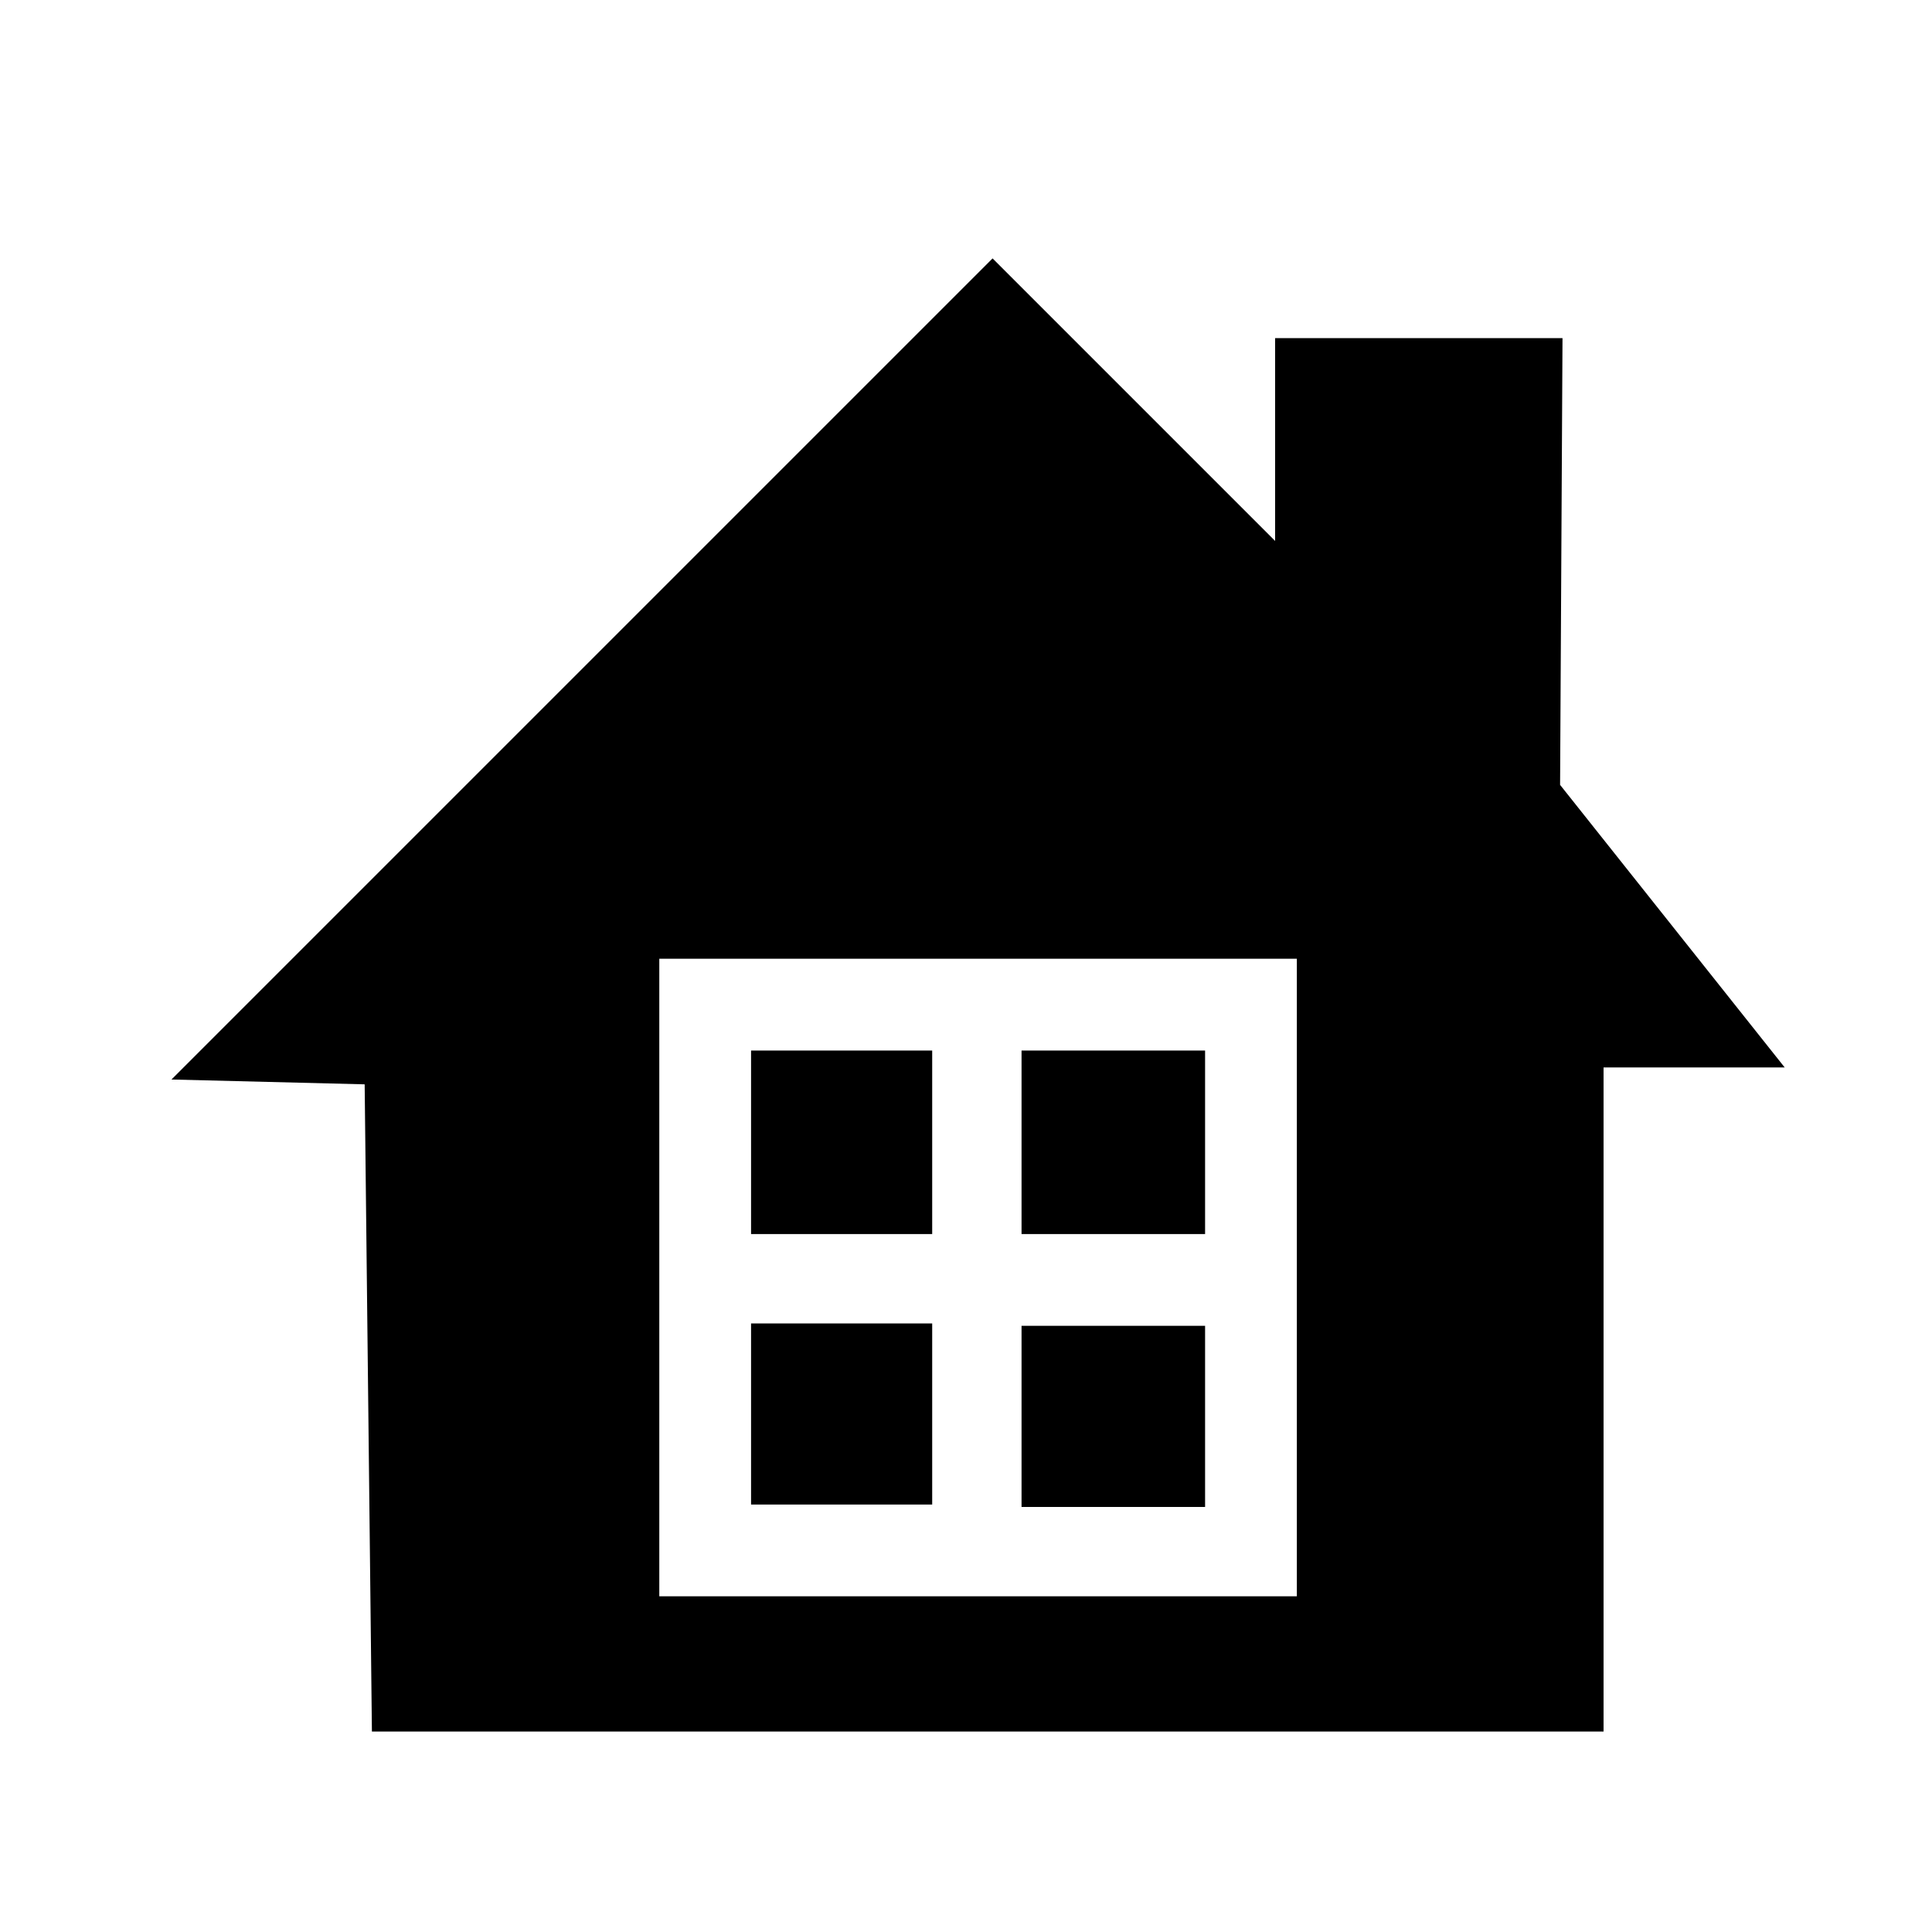
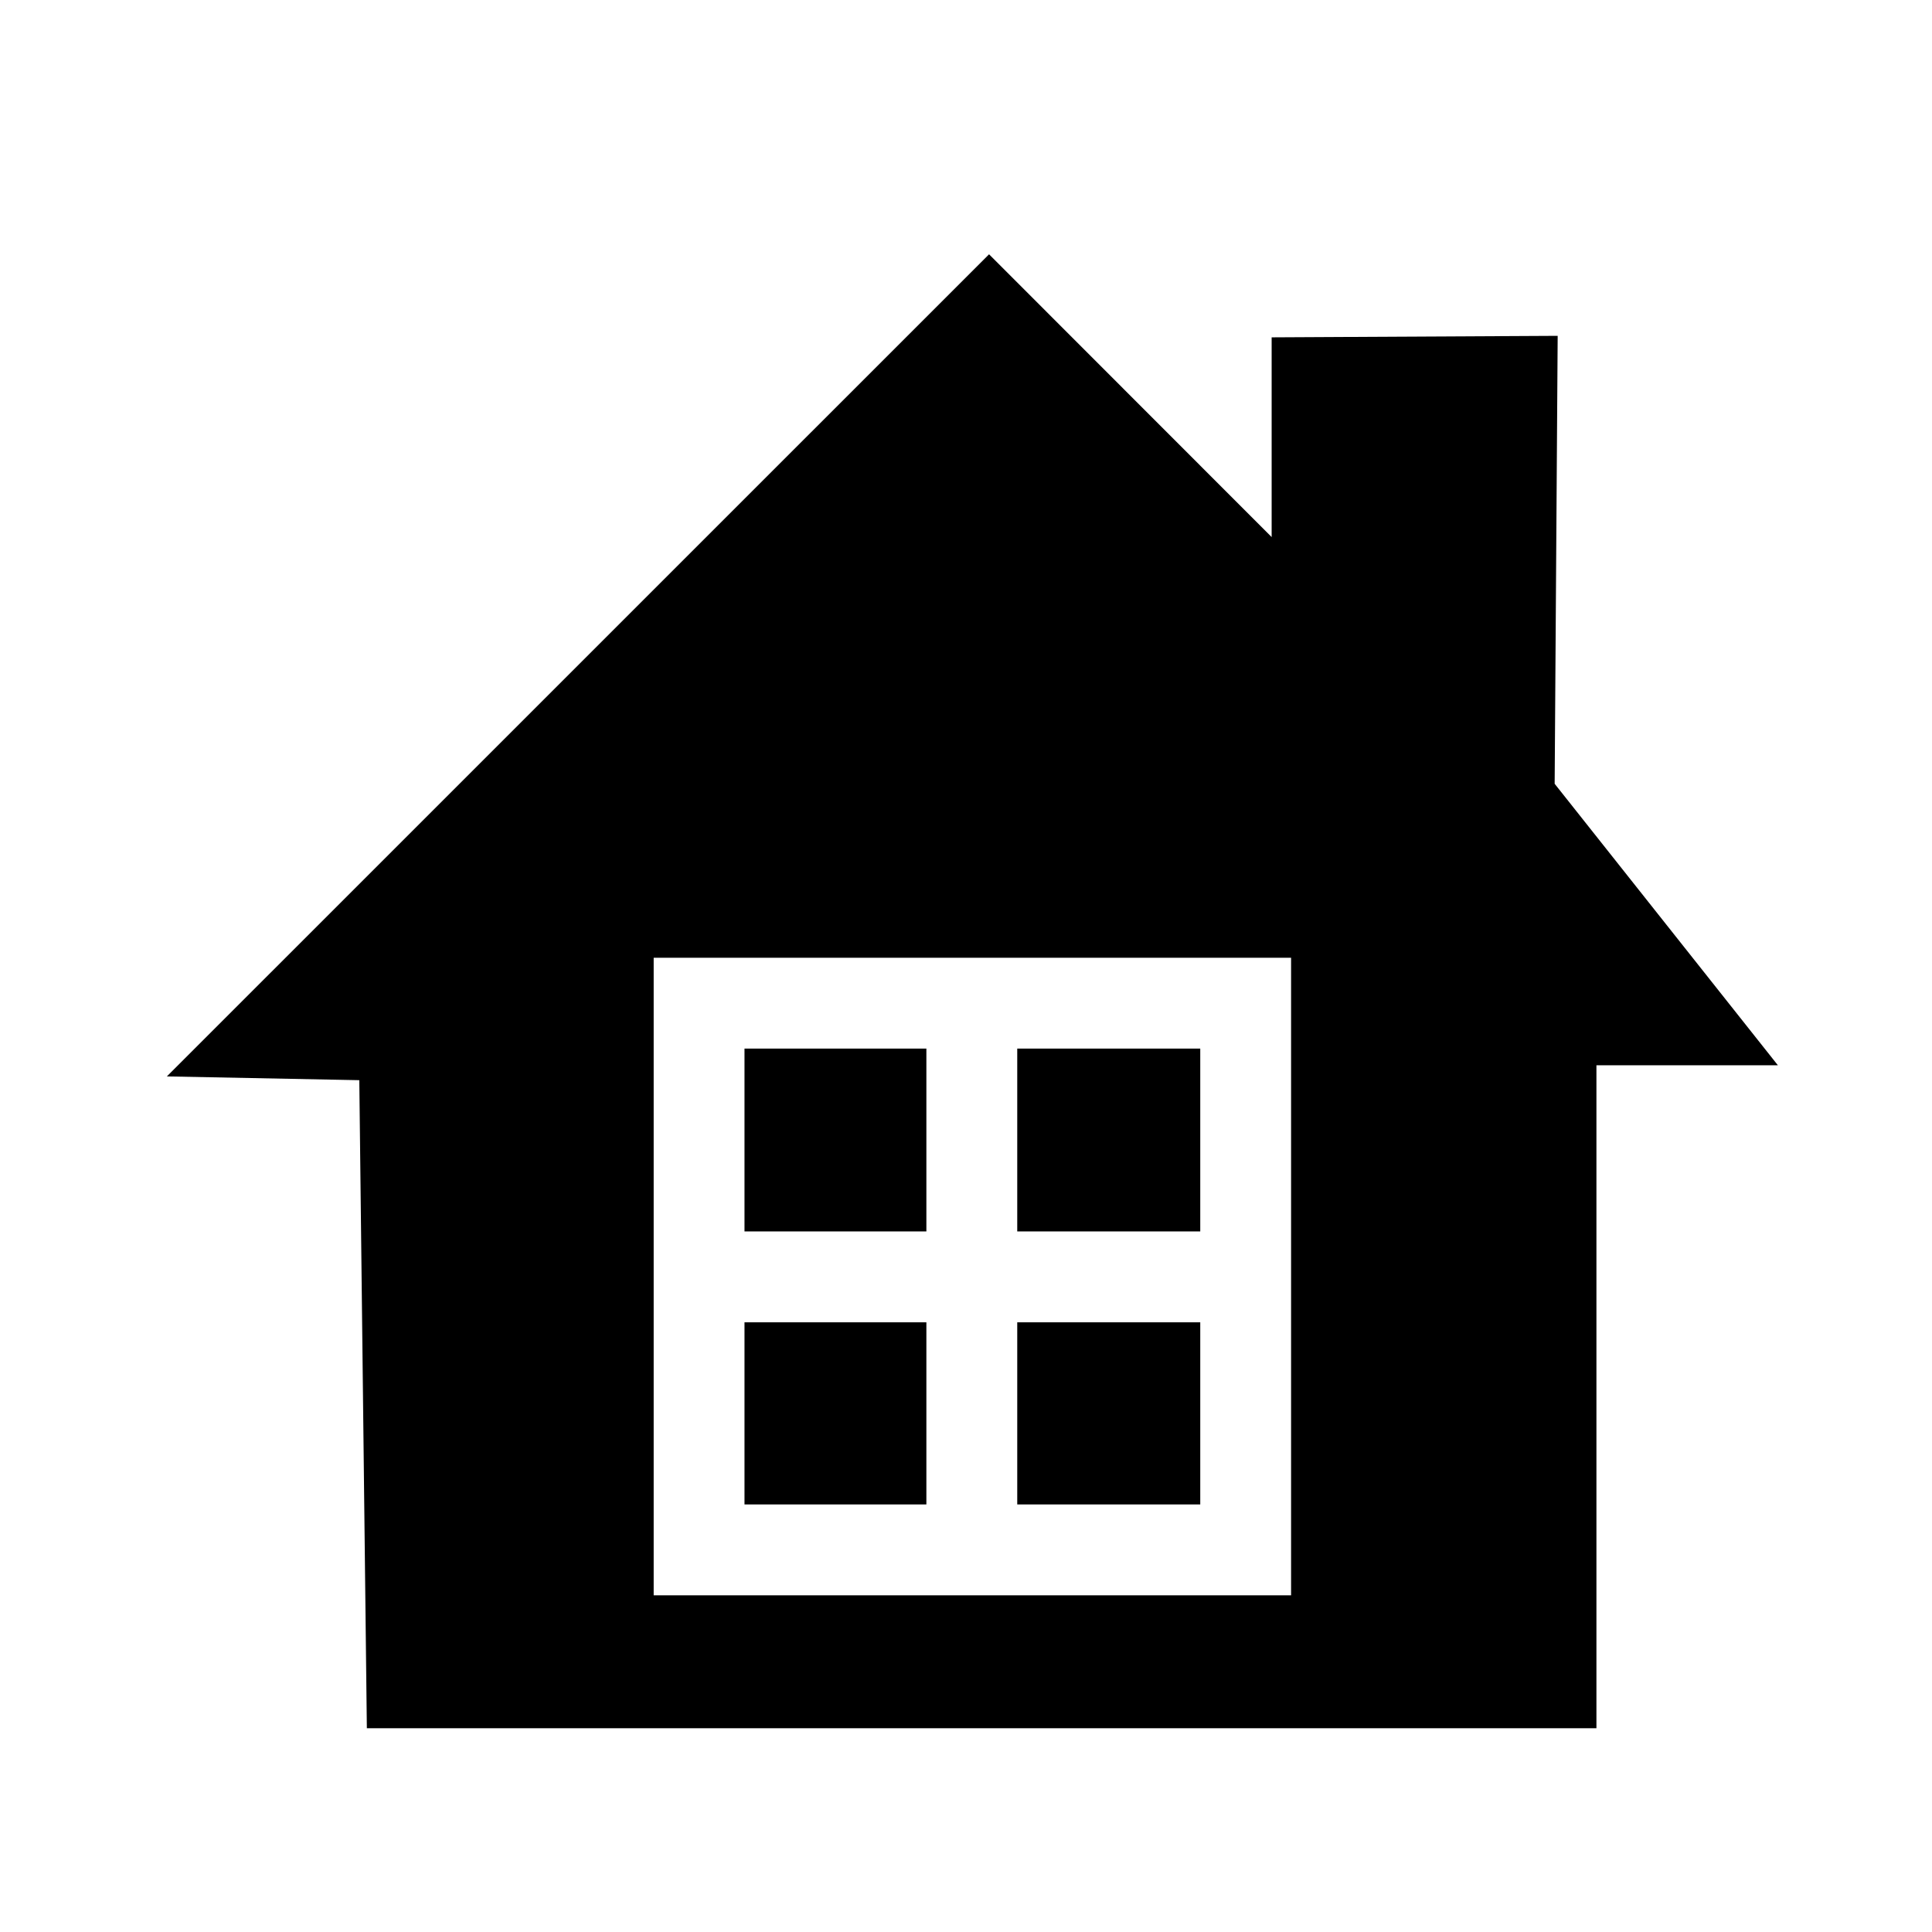
- <svg xmlns="http://www.w3.org/2000/svg" version="1.1" id="icons" x="0px" y="0px" viewBox="0 0 80 80" style="enable-background:new 0 0 80 80;" xml:space="preserve">
-   <path id="home_1_" d="M49.9,62.4h-7.6v-7.5h7.6V62.4z M73.9,44.2h-7.5v27.5H15.4l-0.3-26.8l-8-0.2l34-34l11.7,11.7V14L64.7,14  l-0.1,18.5L73.9,44.2z M53.7,39.7H27.3v26.4h26.4V39.7z M38.6,43.5h-7.5v7.6h7.5V43.5z M49.9,43.5h-7.6v7.6h7.6V43.5z M38.6,54.8  h-7.5v7.5h7.5V54.8z" />
+ <svg xmlns="http://www.w3.org/2000/svg" id="dbf26d12-2eff-413f-92f2-e6c0a558012a" data-name="icons" viewBox="0 0 512 512">
+   <path id="e2122b4f-1a23-44f6-8c35-4225132c6a98" data-name="home" d="M318.08,398.69h-48.5V350.42h48.5v48.27ZM471.16,282.31H423.07V458H97.22l-2-171.74-51-1L262.11,67.39,337,142.33V89.4L412.8,89,412,207.71Zm-129-28.49H173.23V422.77H342.15V253.82ZM245.5,277.89h-48.2v48.45h48.2V277.89Zm72.58,0h-48.5v48.45h48.5V277.89ZM245.5,350.42h-48.2v48.27h48.2V350.42Z" />
</svg>
